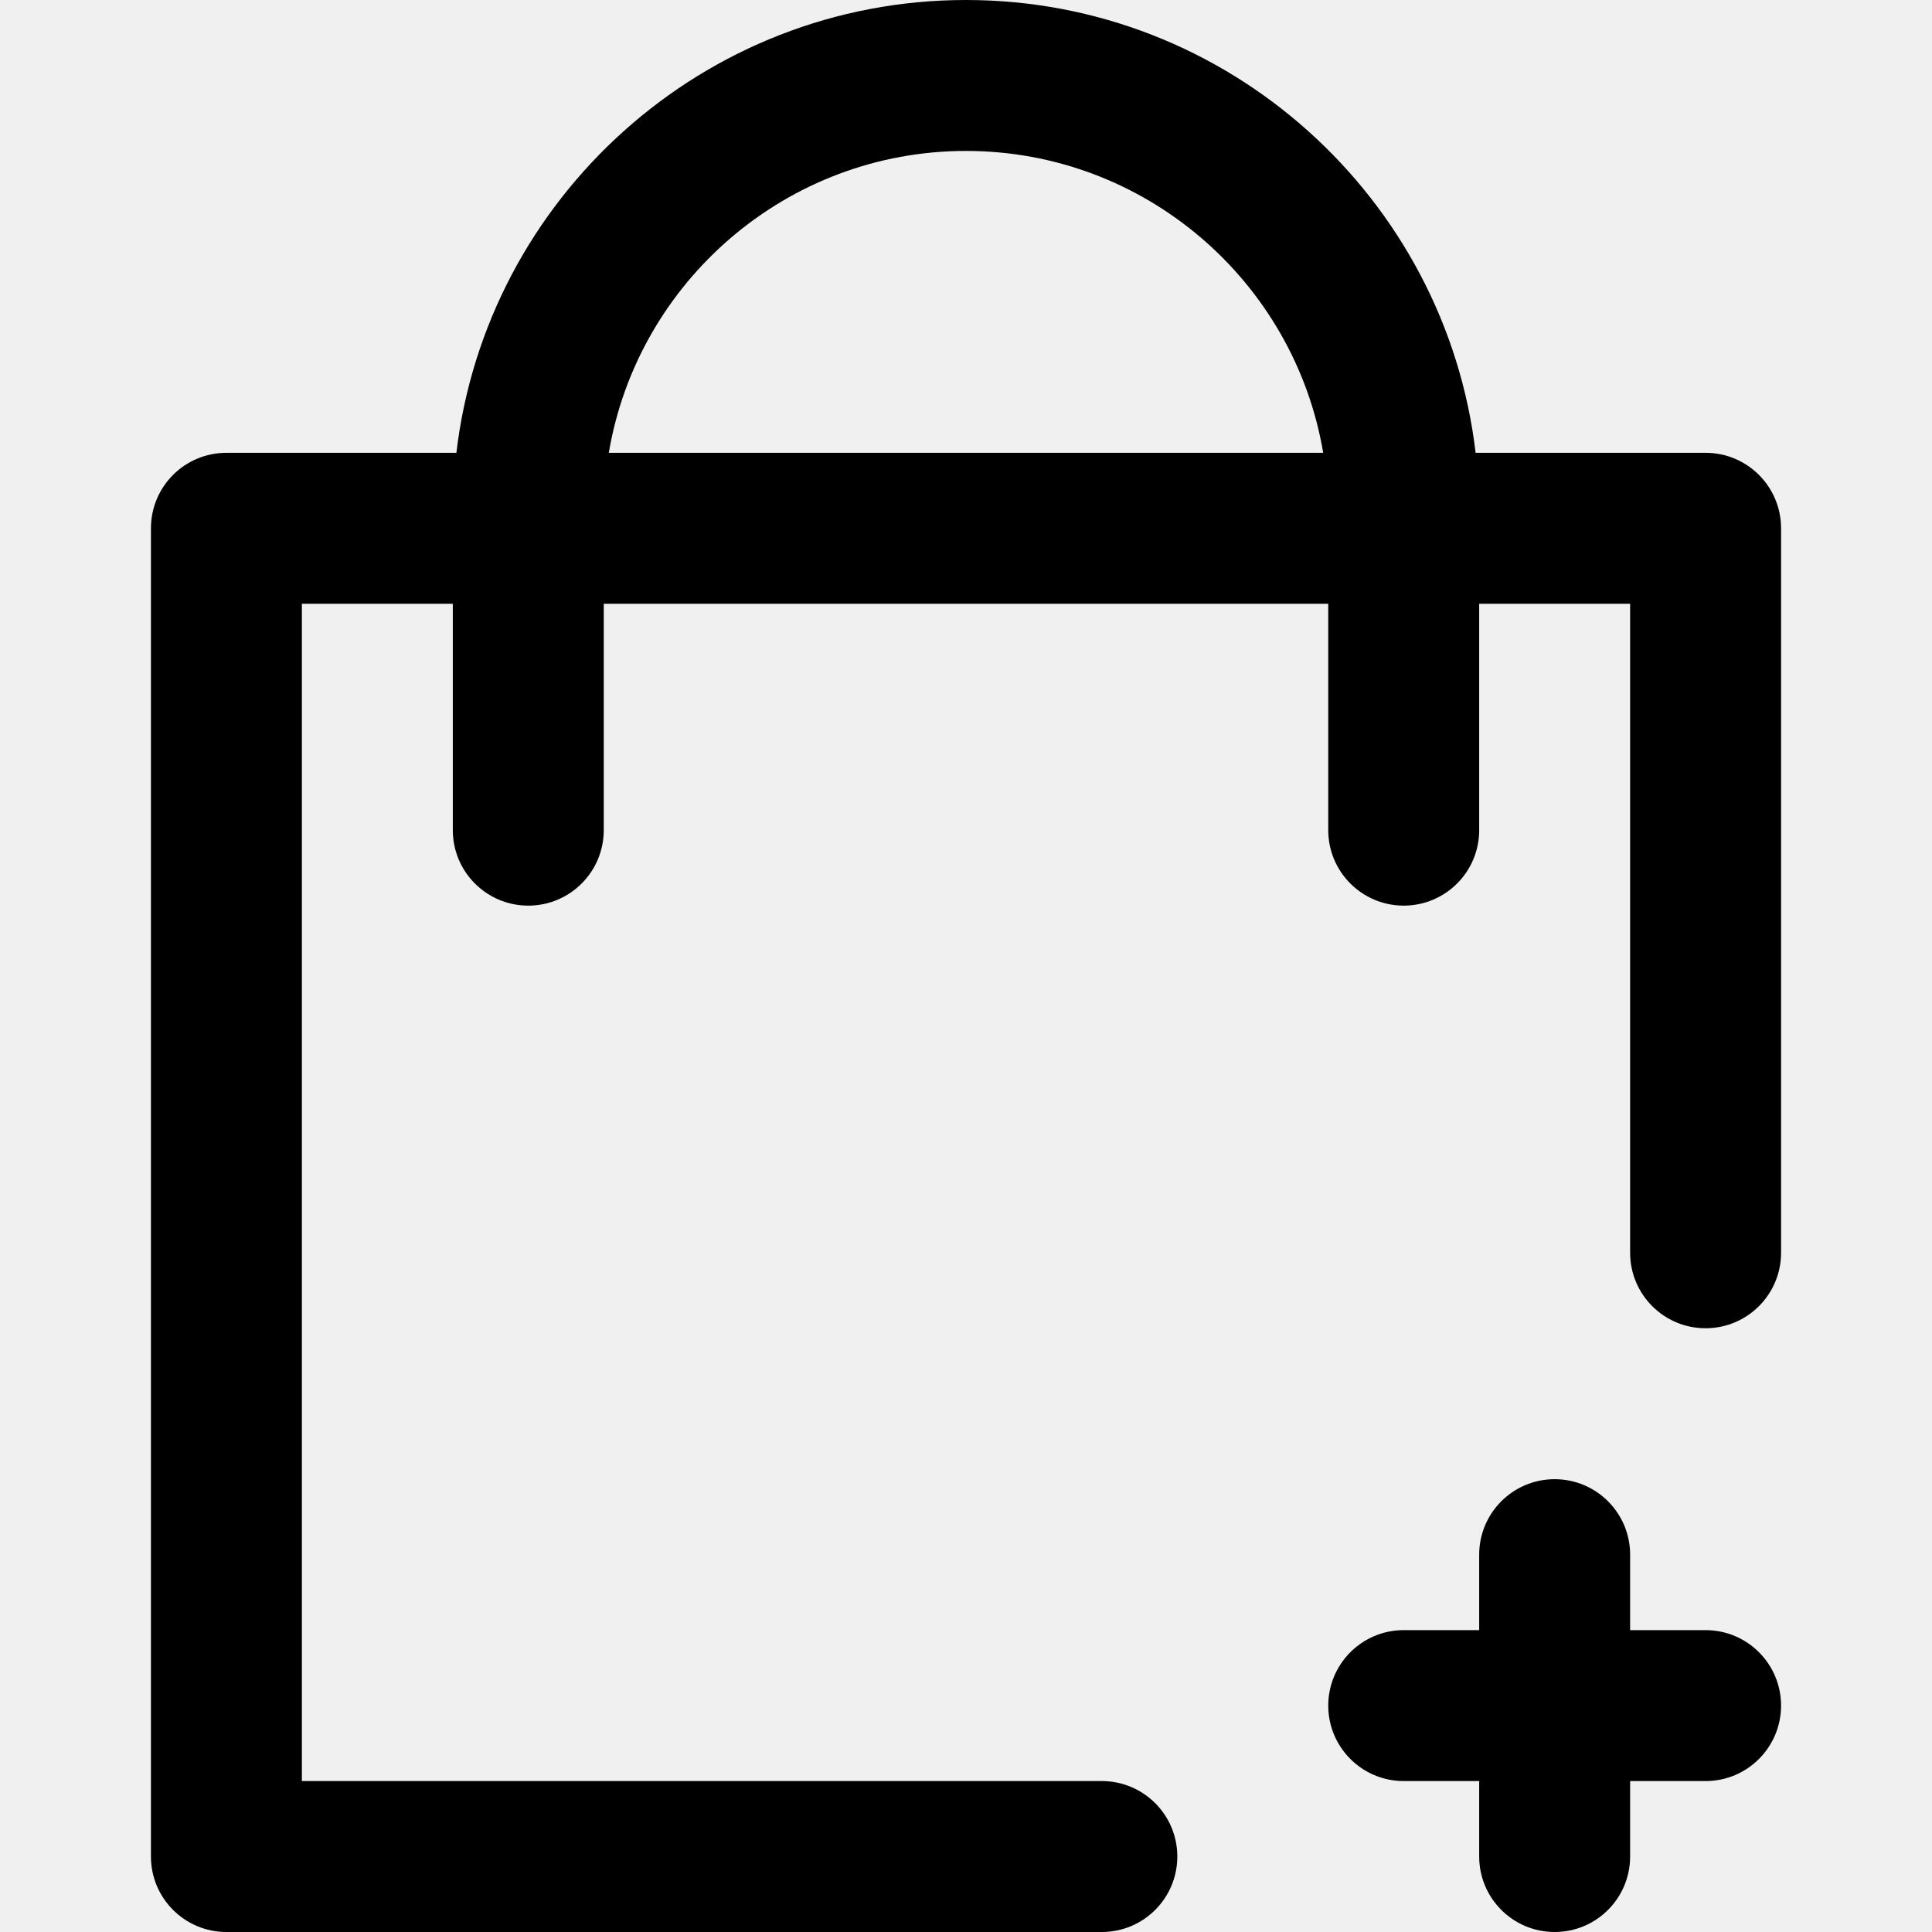
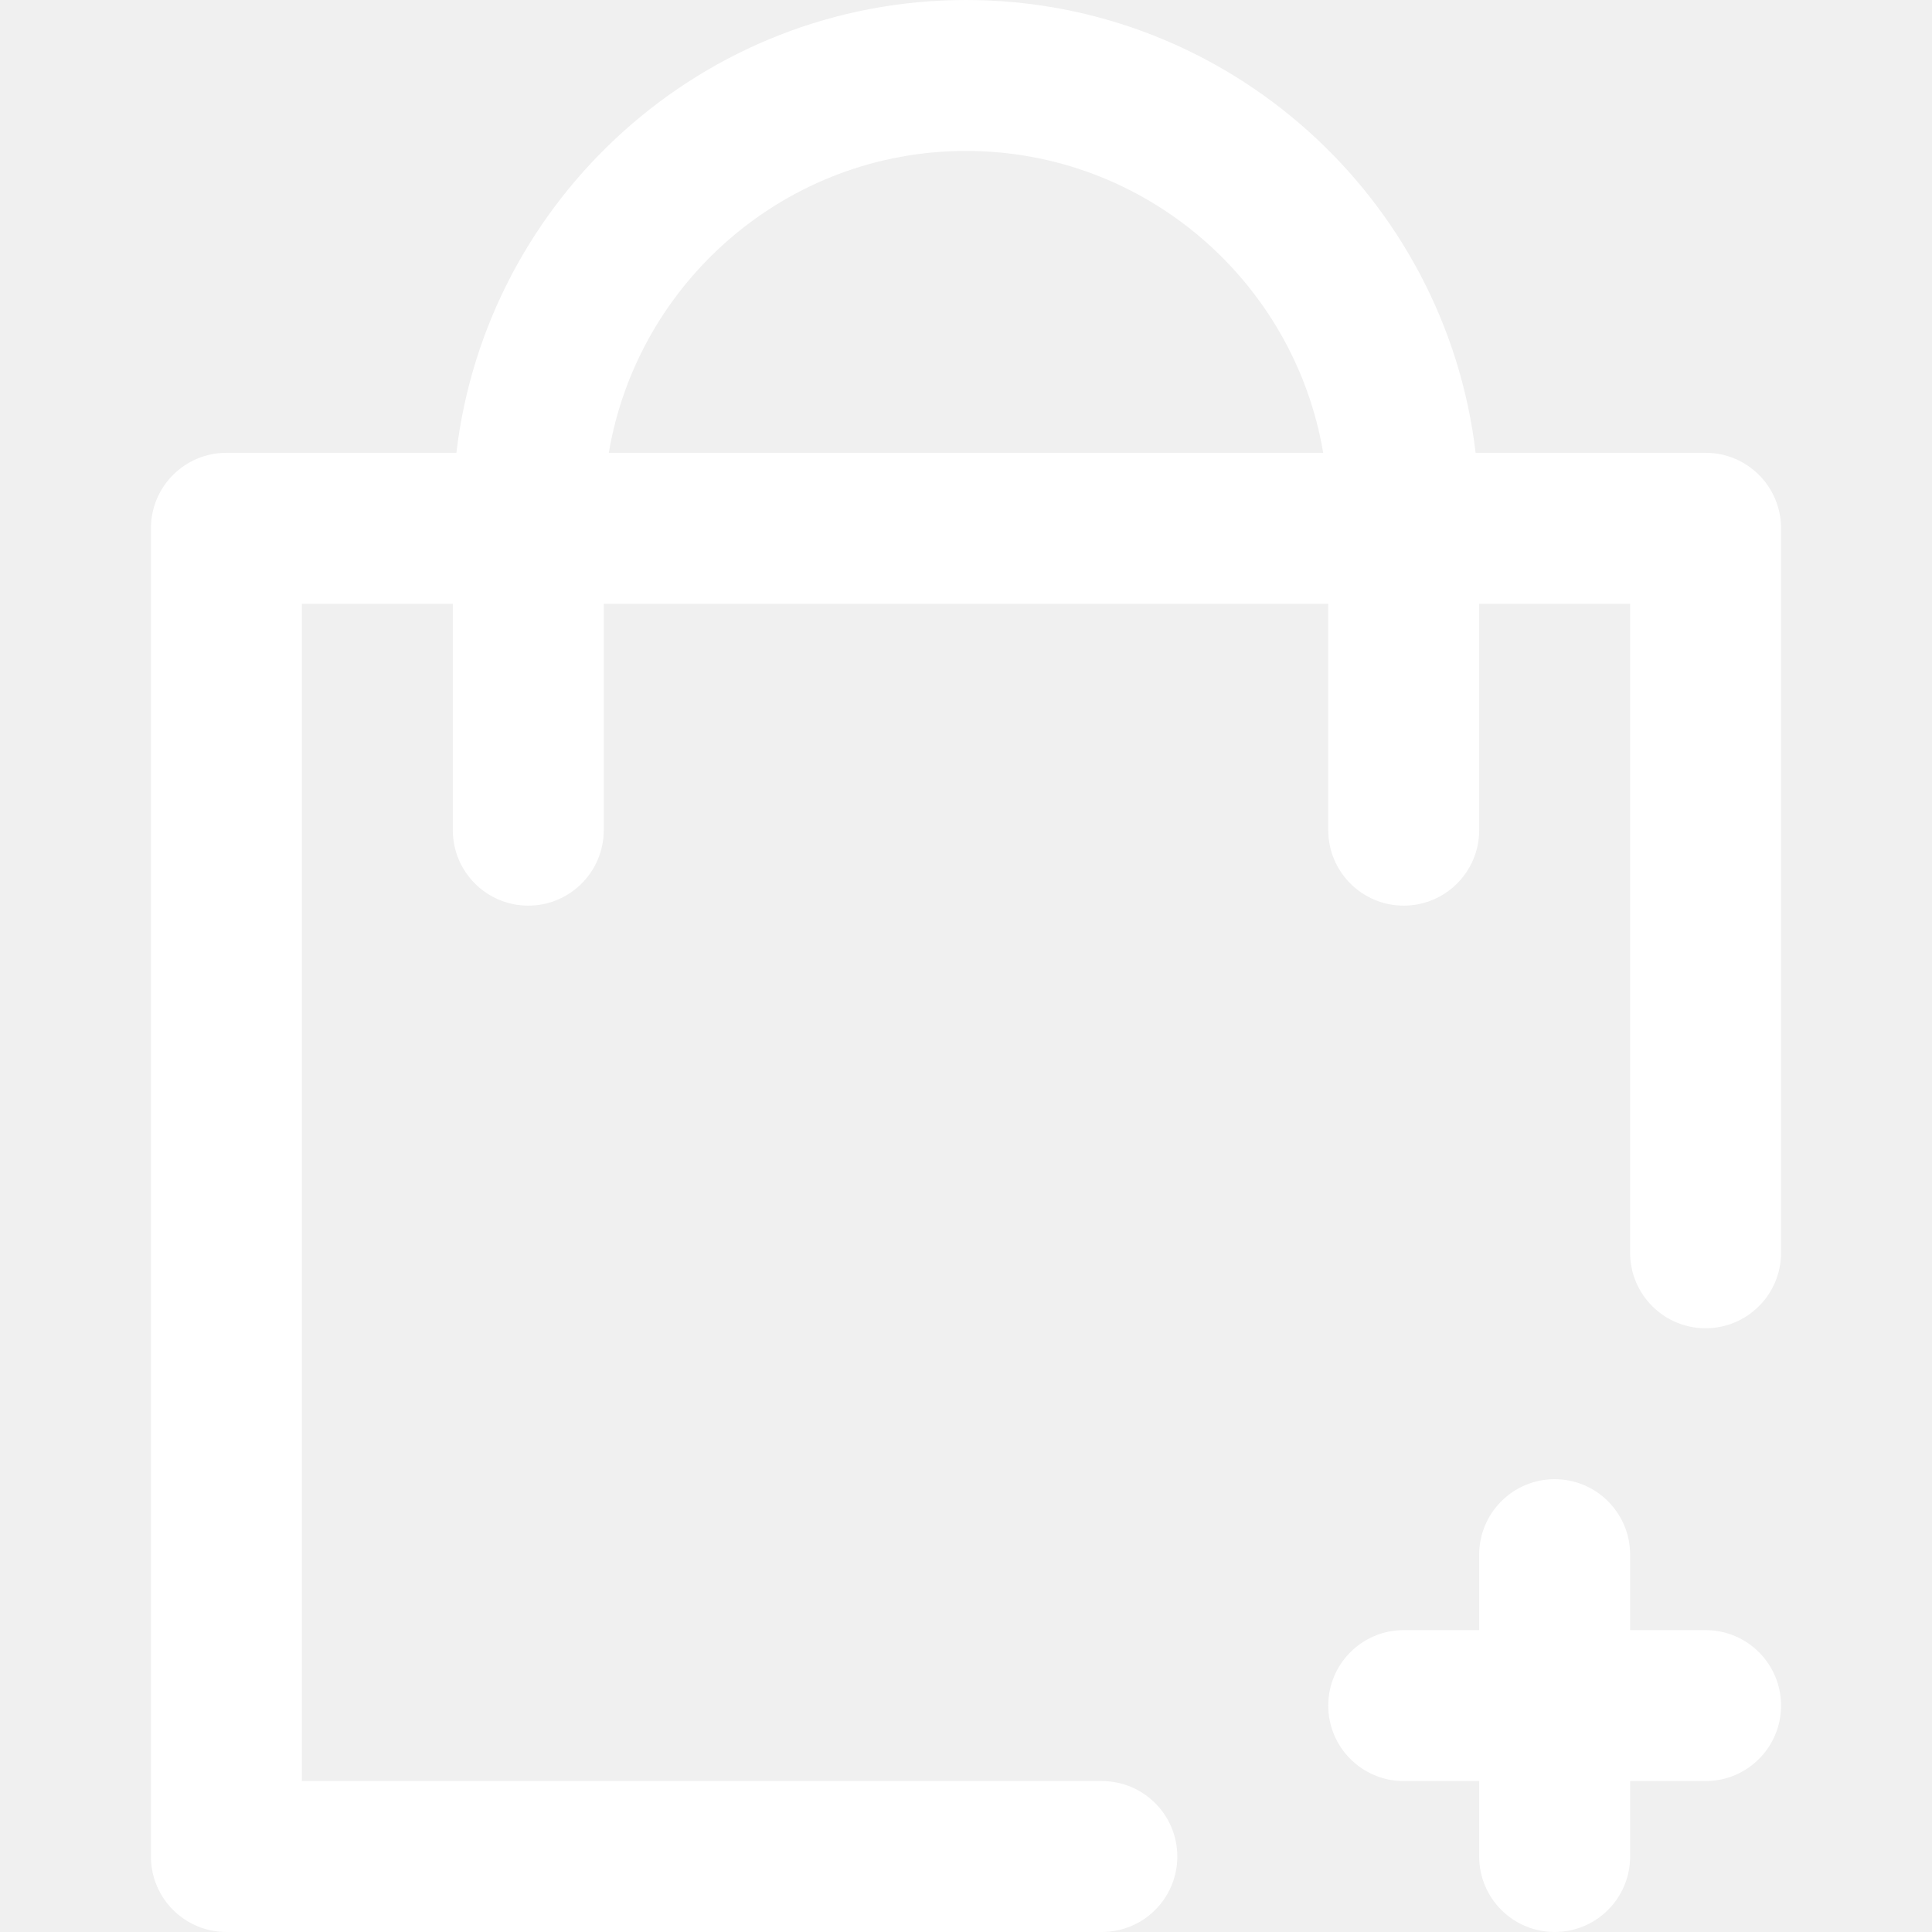
- <svg xmlns="http://www.w3.org/2000/svg" id="Capa_1" enable-background="new 0 0 512 512" height="512" viewBox="0 0 512 512" width="512">
+ <svg xmlns="http://www.w3.org/2000/svg" id="Capa_1" enable-background="new 0 0 512 512" style="fill: white;" height="512" viewBox="0 0 512 512" width="512">
  <g>
    <path d="m472 452c0 11.046-8.954 20-20 20h-20v20c0 11.046-8.954 20-20 20s-20-8.954-20-20v-20h-20c-11.046 0-20-8.954-20-20s8.954-20 20-20h20v-20c0-11.046 8.954-20 20-20s20 8.954 20 20v20h20c11.046 0 20 8.954 20 20zm0-312v192c0 11.046-8.954 20-20 20s-20-8.954-20-20v-172h-40v60c0 11.046-8.954 20-20 20s-20-8.954-20-20v-60h-192v60c0 11.046-8.954 20-20 20s-20-8.954-20-20v-60h-40v312h212c11.046 0 20 8.954 20 20s-8.954 20-20 20h-232c-11.046 0-20-8.954-20-20v-352c0-11.046 8.954-20 20-20h60.946c7.945-67.477 65.477-120 135.054-120s127.109 52.523 135.054 120h60.946c11.046 0 20 8.954 20 20zm-121.341-20c-7.64-45.345-47.176-80-94.659-80s-87.019 34.655-94.659 80z" />
  </g>
</svg>
